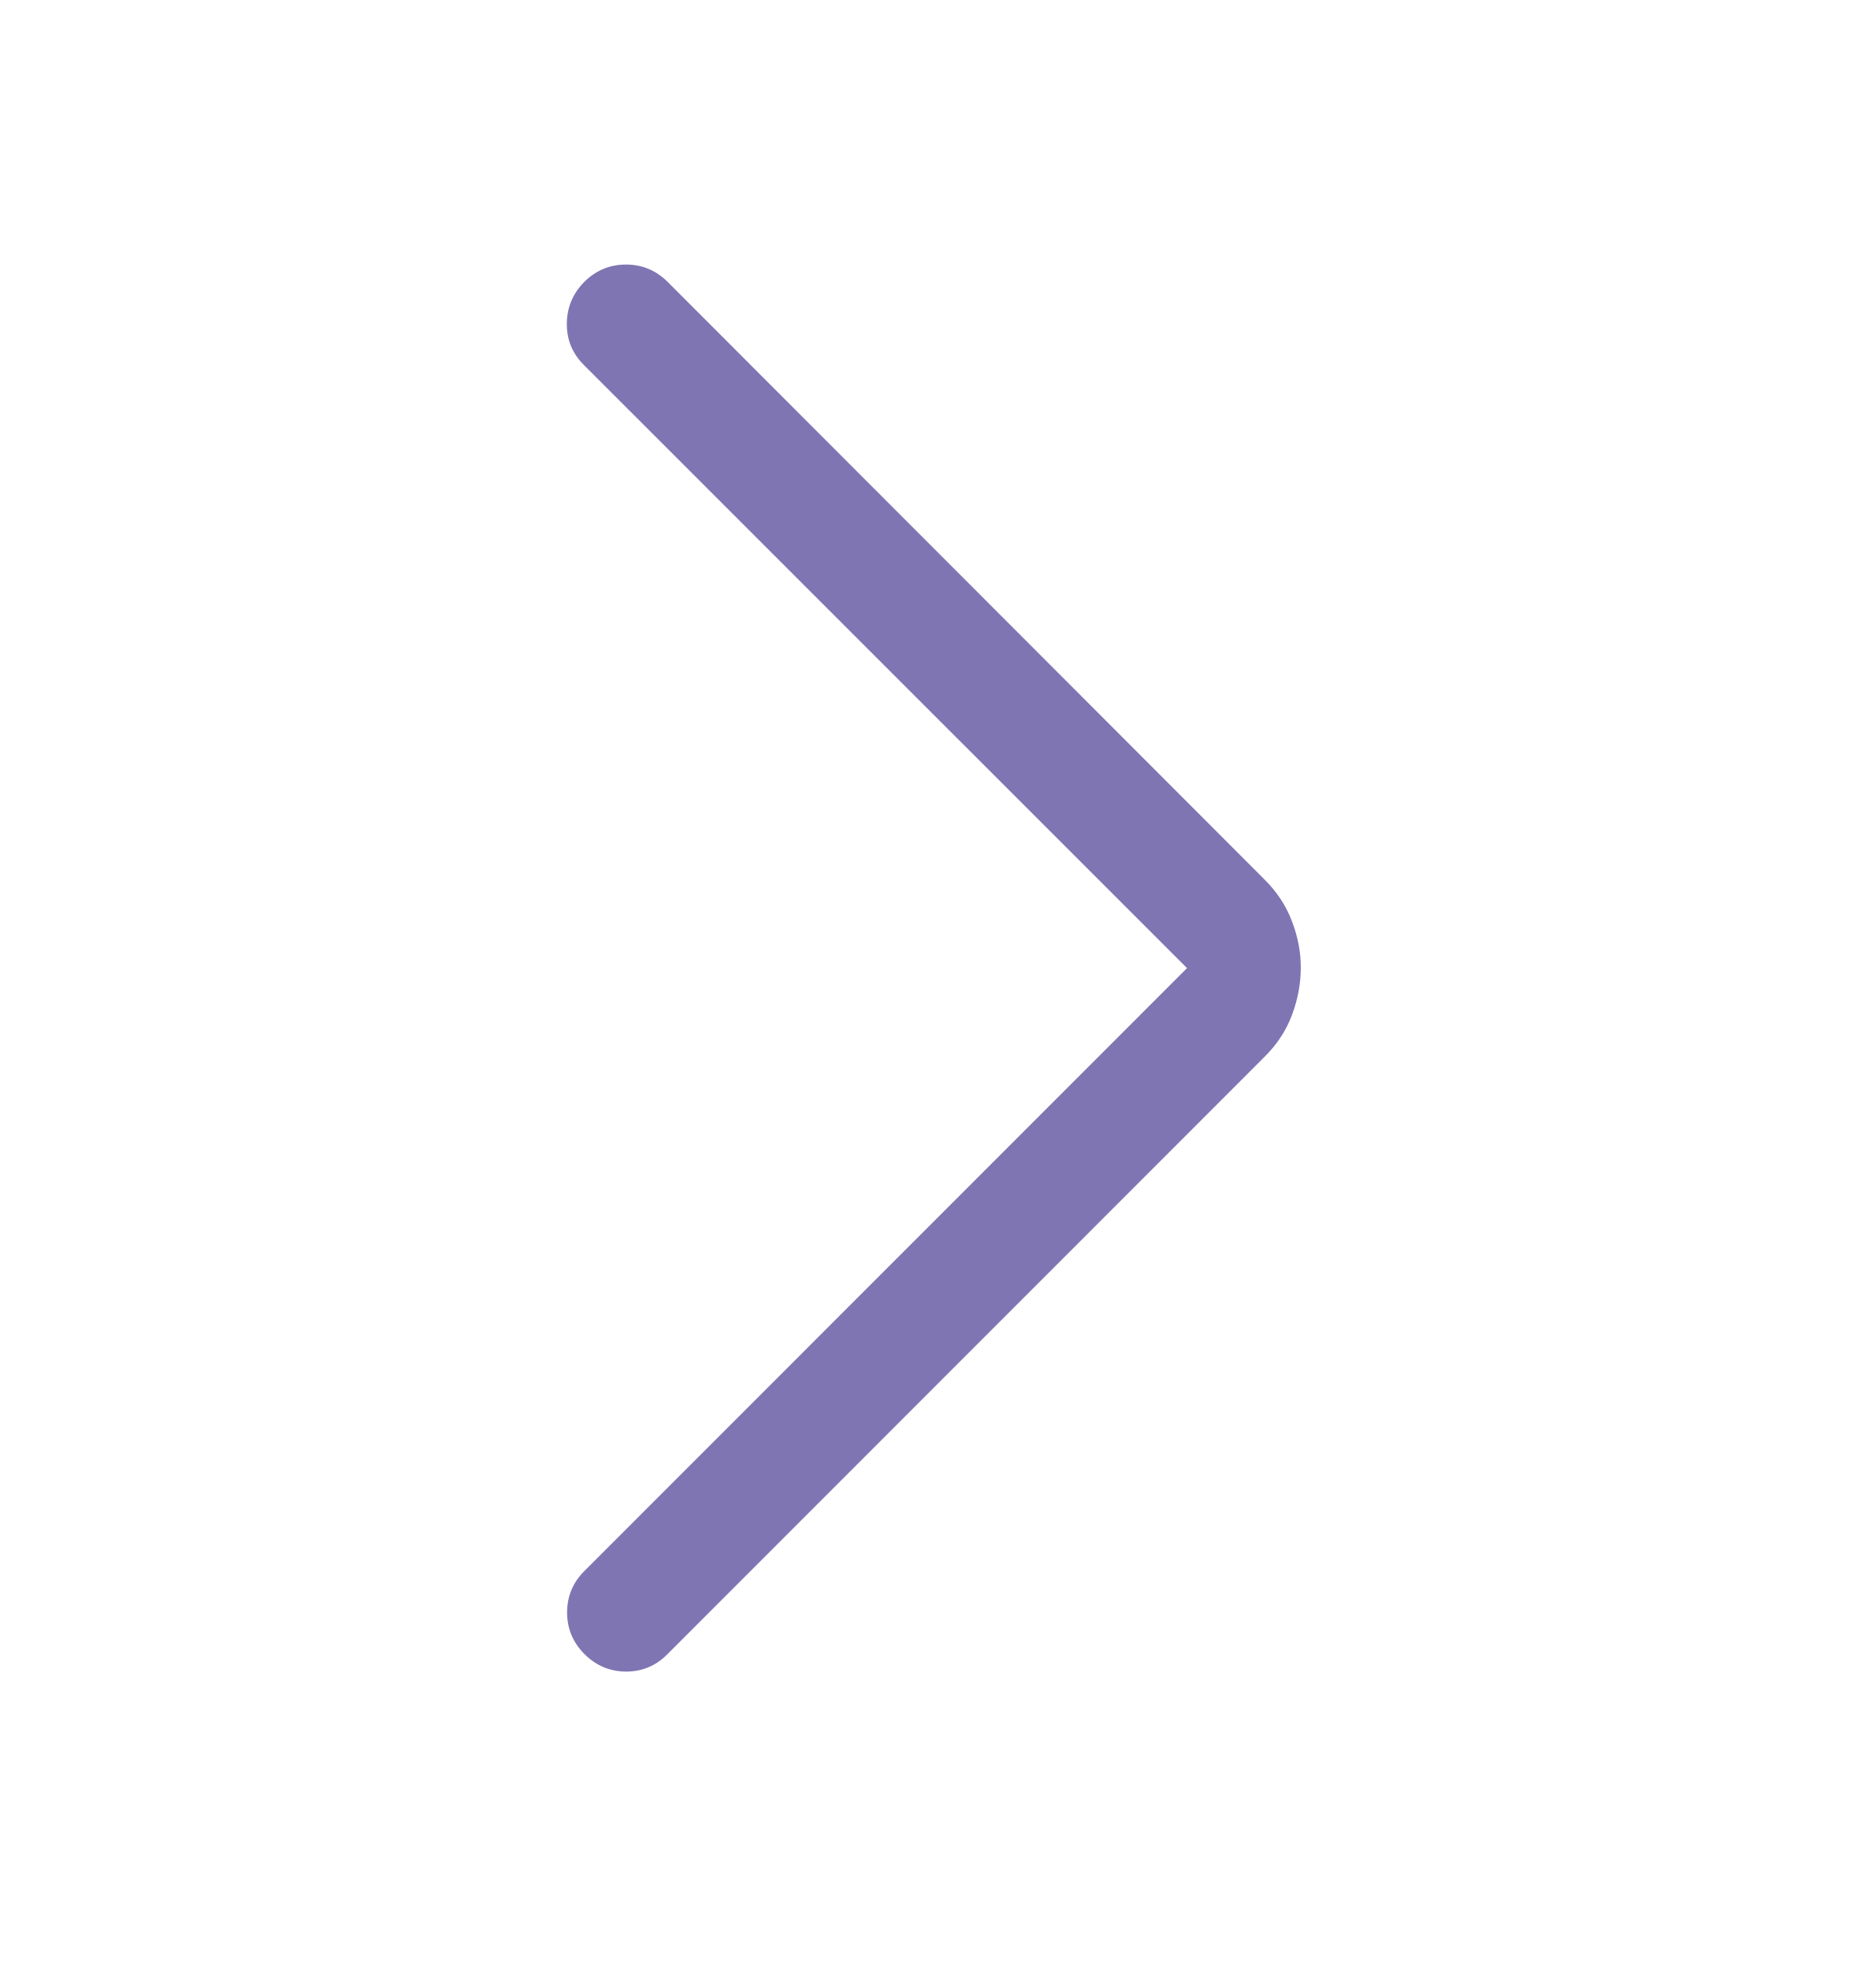
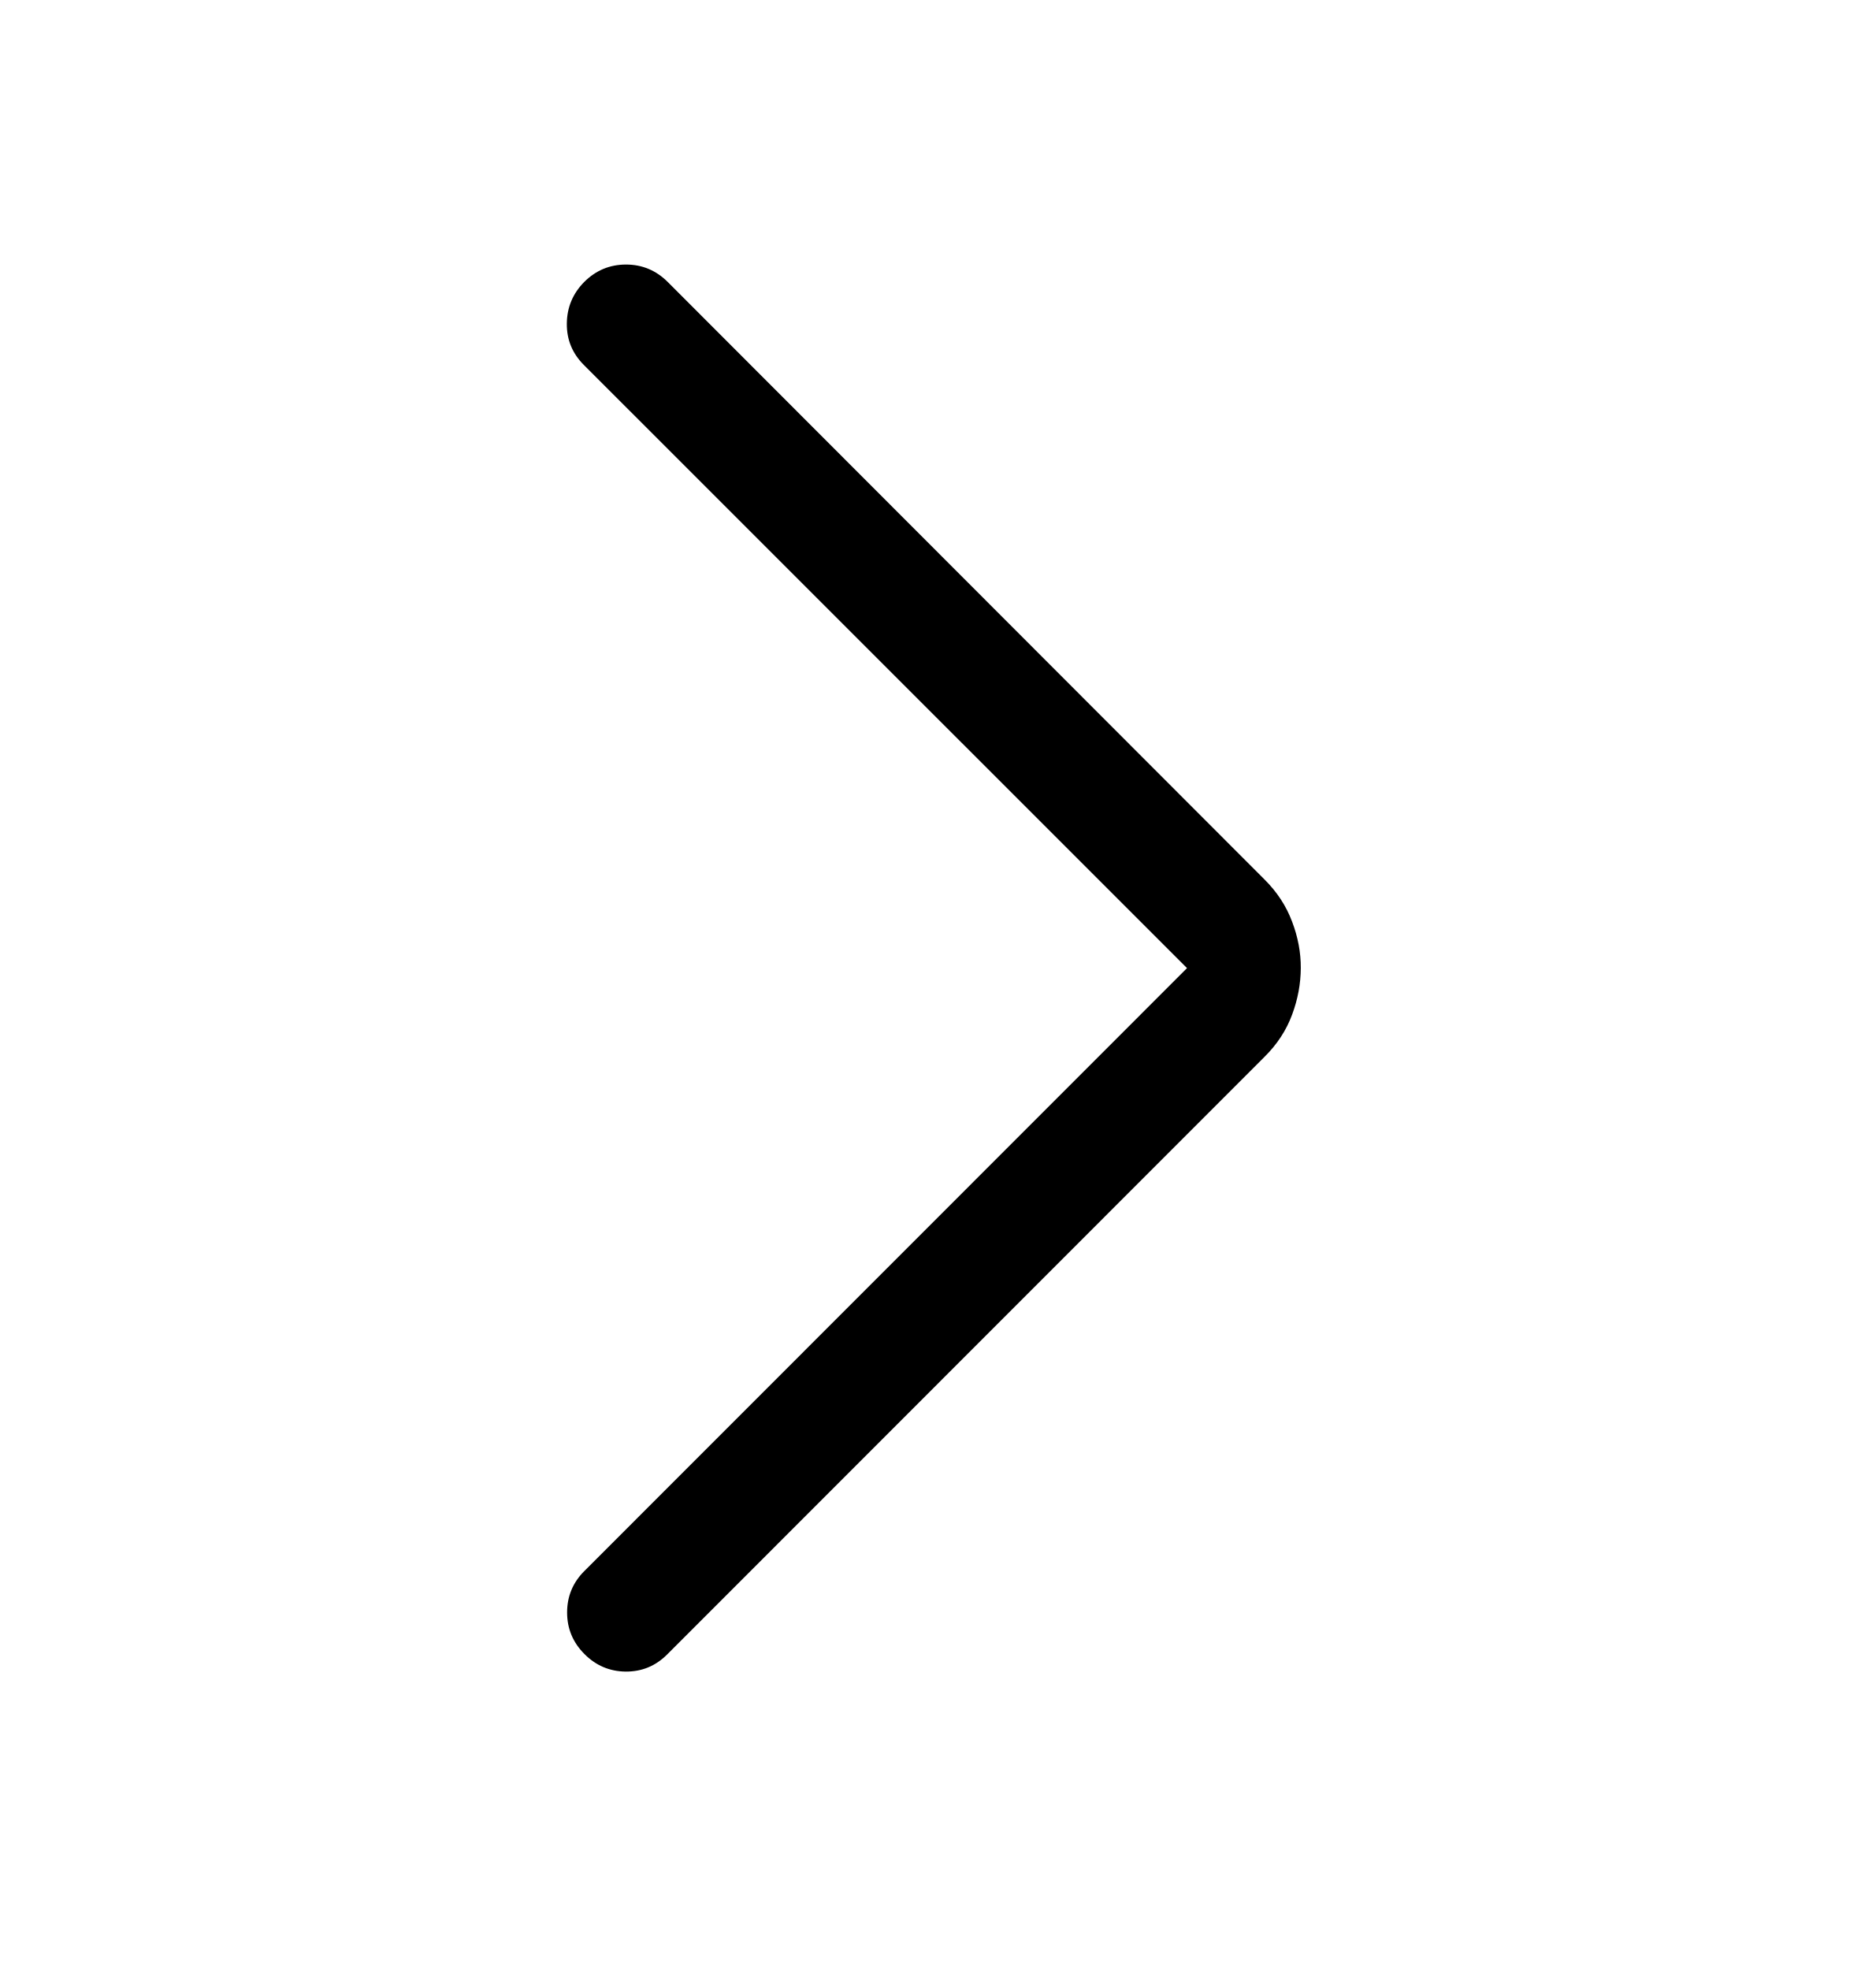
<svg xmlns="http://www.w3.org/2000/svg" width="20" height="21" viewBox="0 0 20 21" fill="none">
-   <path d="M12.655 10.32L6.225 3.891C6.102 3.768 6.041 3.621 6.043 3.448C6.045 3.276 6.107 3.128 6.23 3.004C6.353 2.882 6.501 2.82 6.674 2.82C6.846 2.82 6.994 2.882 7.117 3.004L13.48 9.374C13.615 9.508 13.713 9.658 13.775 9.824C13.838 9.989 13.869 10.155 13.868 10.32C13.867 10.486 13.837 10.651 13.775 10.817C13.714 10.982 13.616 11.133 13.48 11.267L7.112 17.637C6.989 17.76 6.842 17.82 6.67 17.819C6.5 17.817 6.353 17.755 6.231 17.632C6.108 17.509 6.046 17.361 6.046 17.189C6.046 17.016 6.108 16.868 6.231 16.746L12.655 10.32Z" fill="#8075B3" />
+   <path d="M12.655 10.32L6.225 3.891C6.102 3.768 6.041 3.621 6.043 3.448C6.045 3.276 6.107 3.128 6.23 3.004C6.353 2.882 6.501 2.82 6.674 2.82C6.846 2.82 6.994 2.882 7.117 3.004L13.48 9.374C13.615 9.508 13.713 9.658 13.775 9.824C13.838 9.989 13.869 10.155 13.868 10.32C13.867 10.486 13.837 10.651 13.775 10.817C13.714 10.982 13.616 11.133 13.48 11.267L7.112 17.637C6.989 17.76 6.842 17.82 6.67 17.819C6.5 17.817 6.353 17.755 6.231 17.632C6.108 17.509 6.046 17.361 6.046 17.189C6.046 17.016 6.108 16.868 6.231 16.746L12.655 10.32Z" fill="currentColor" />
</svg>
